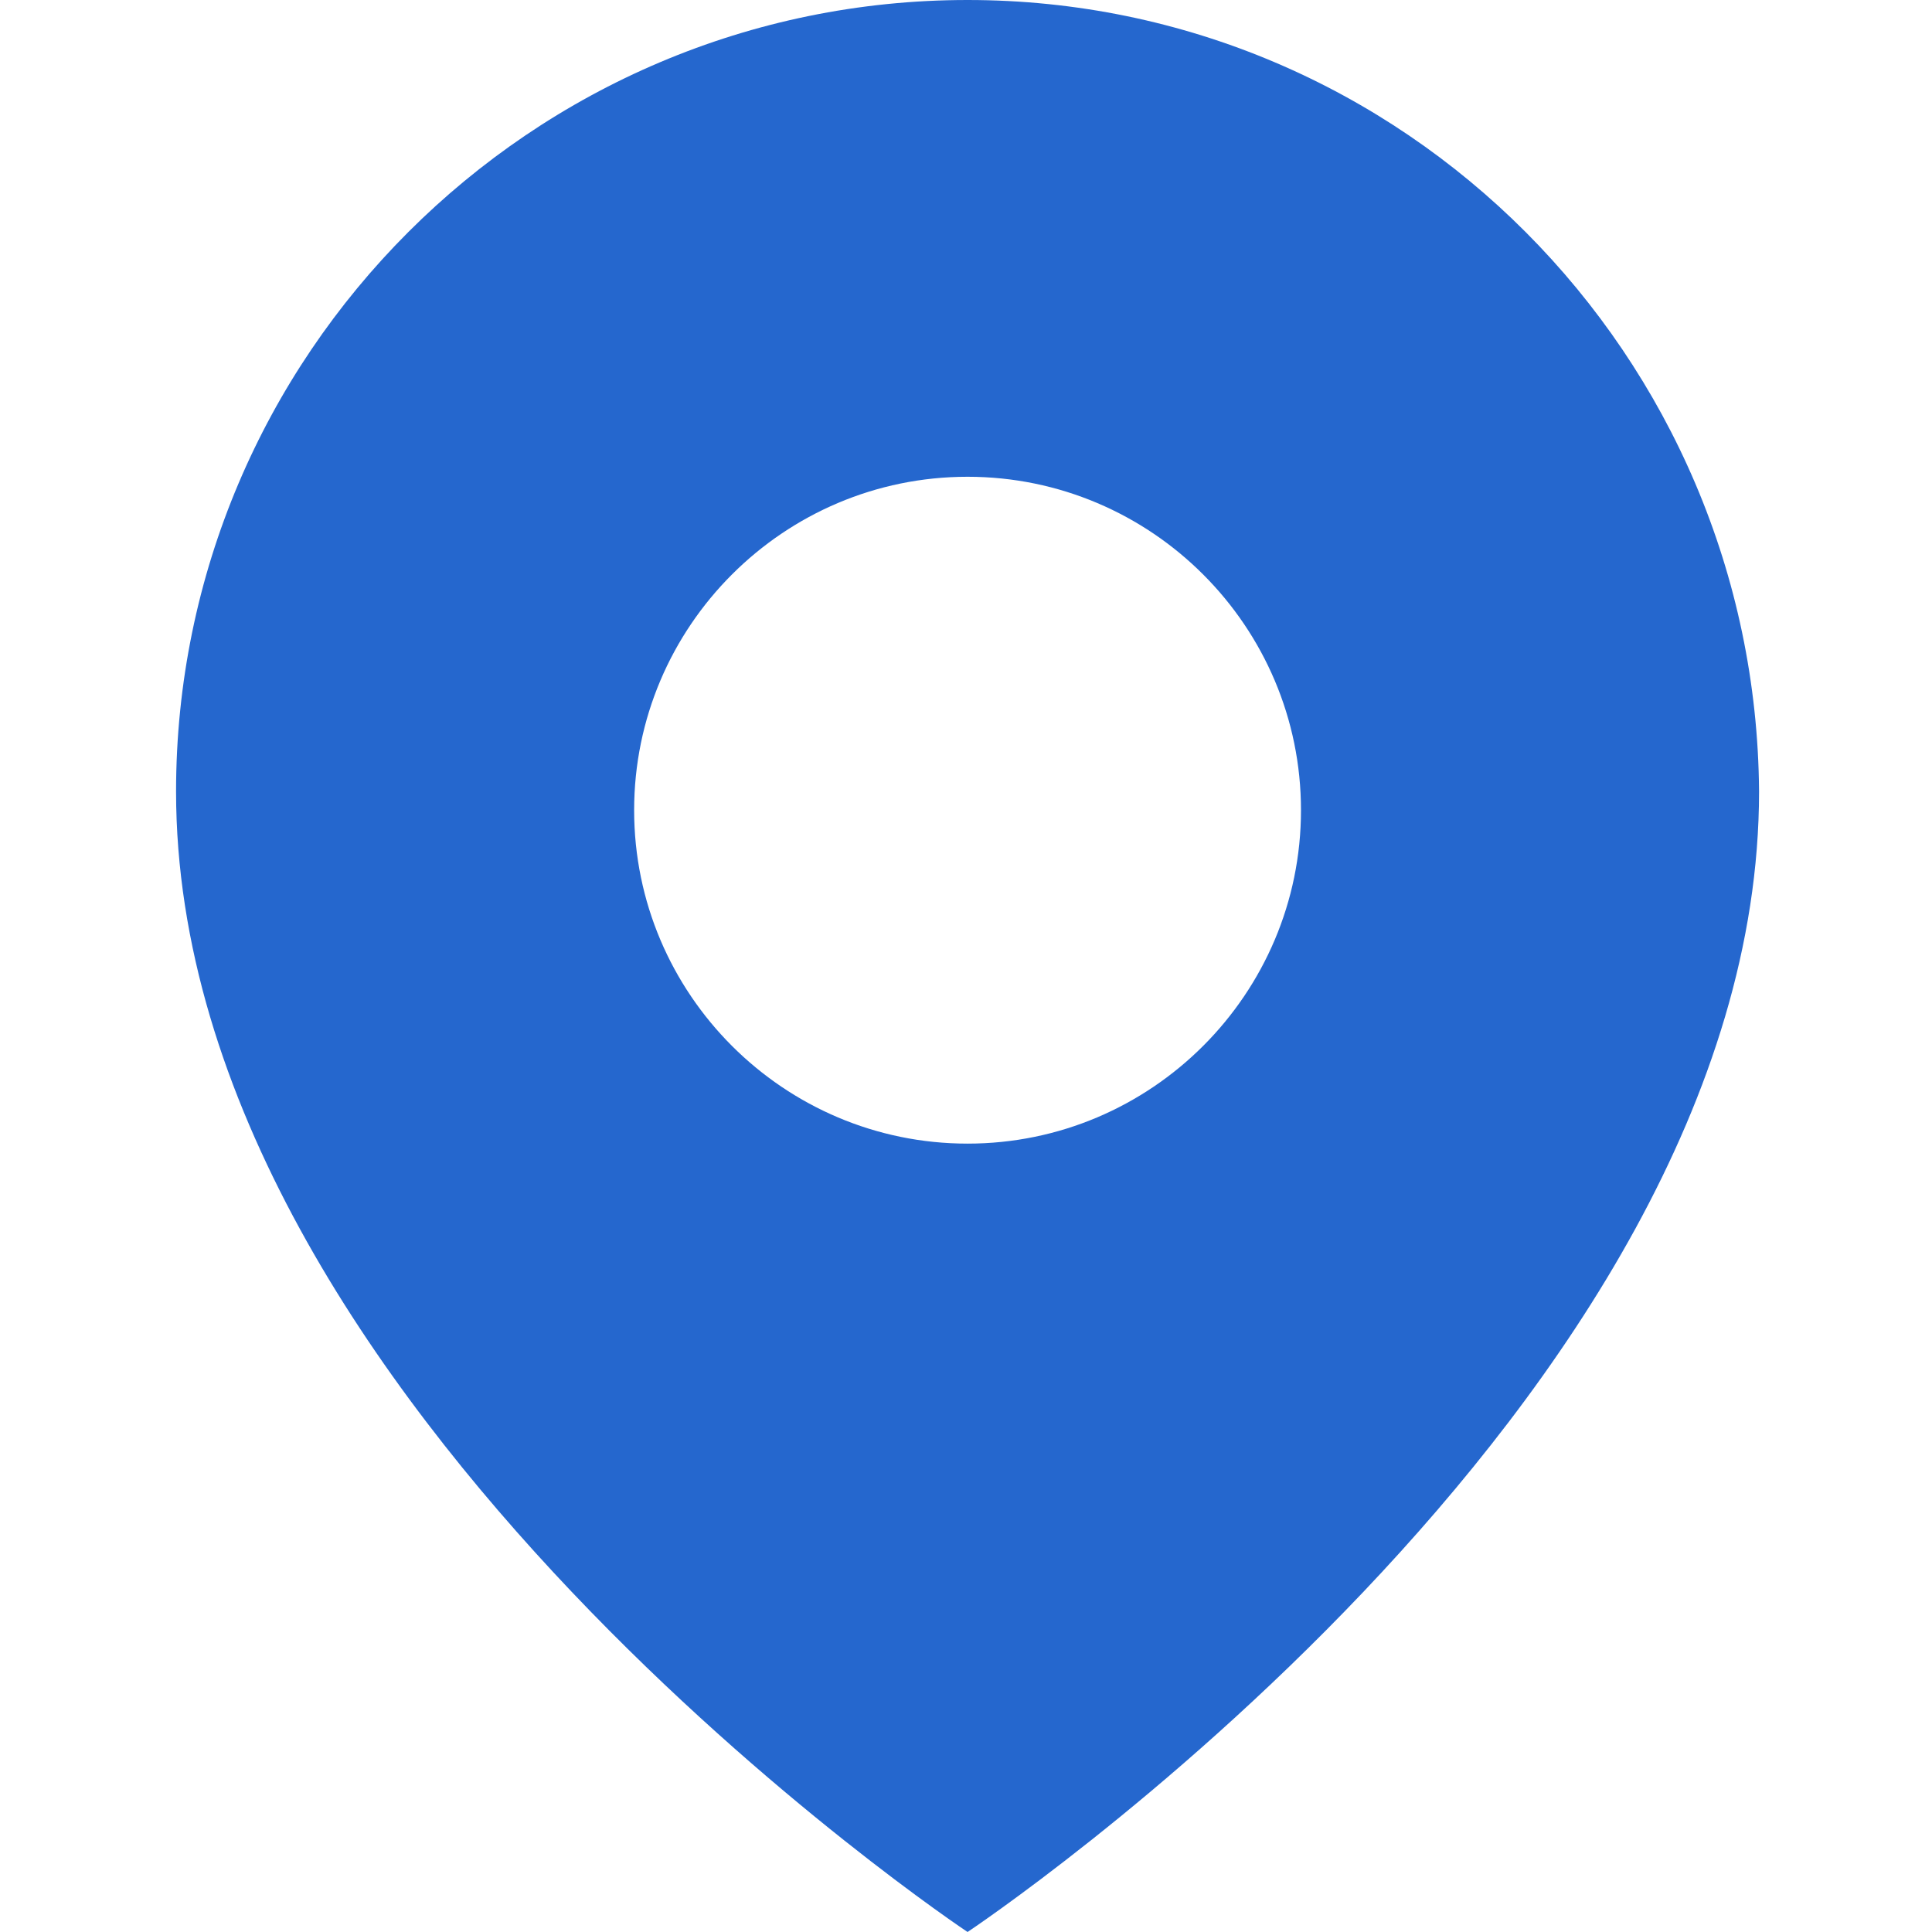
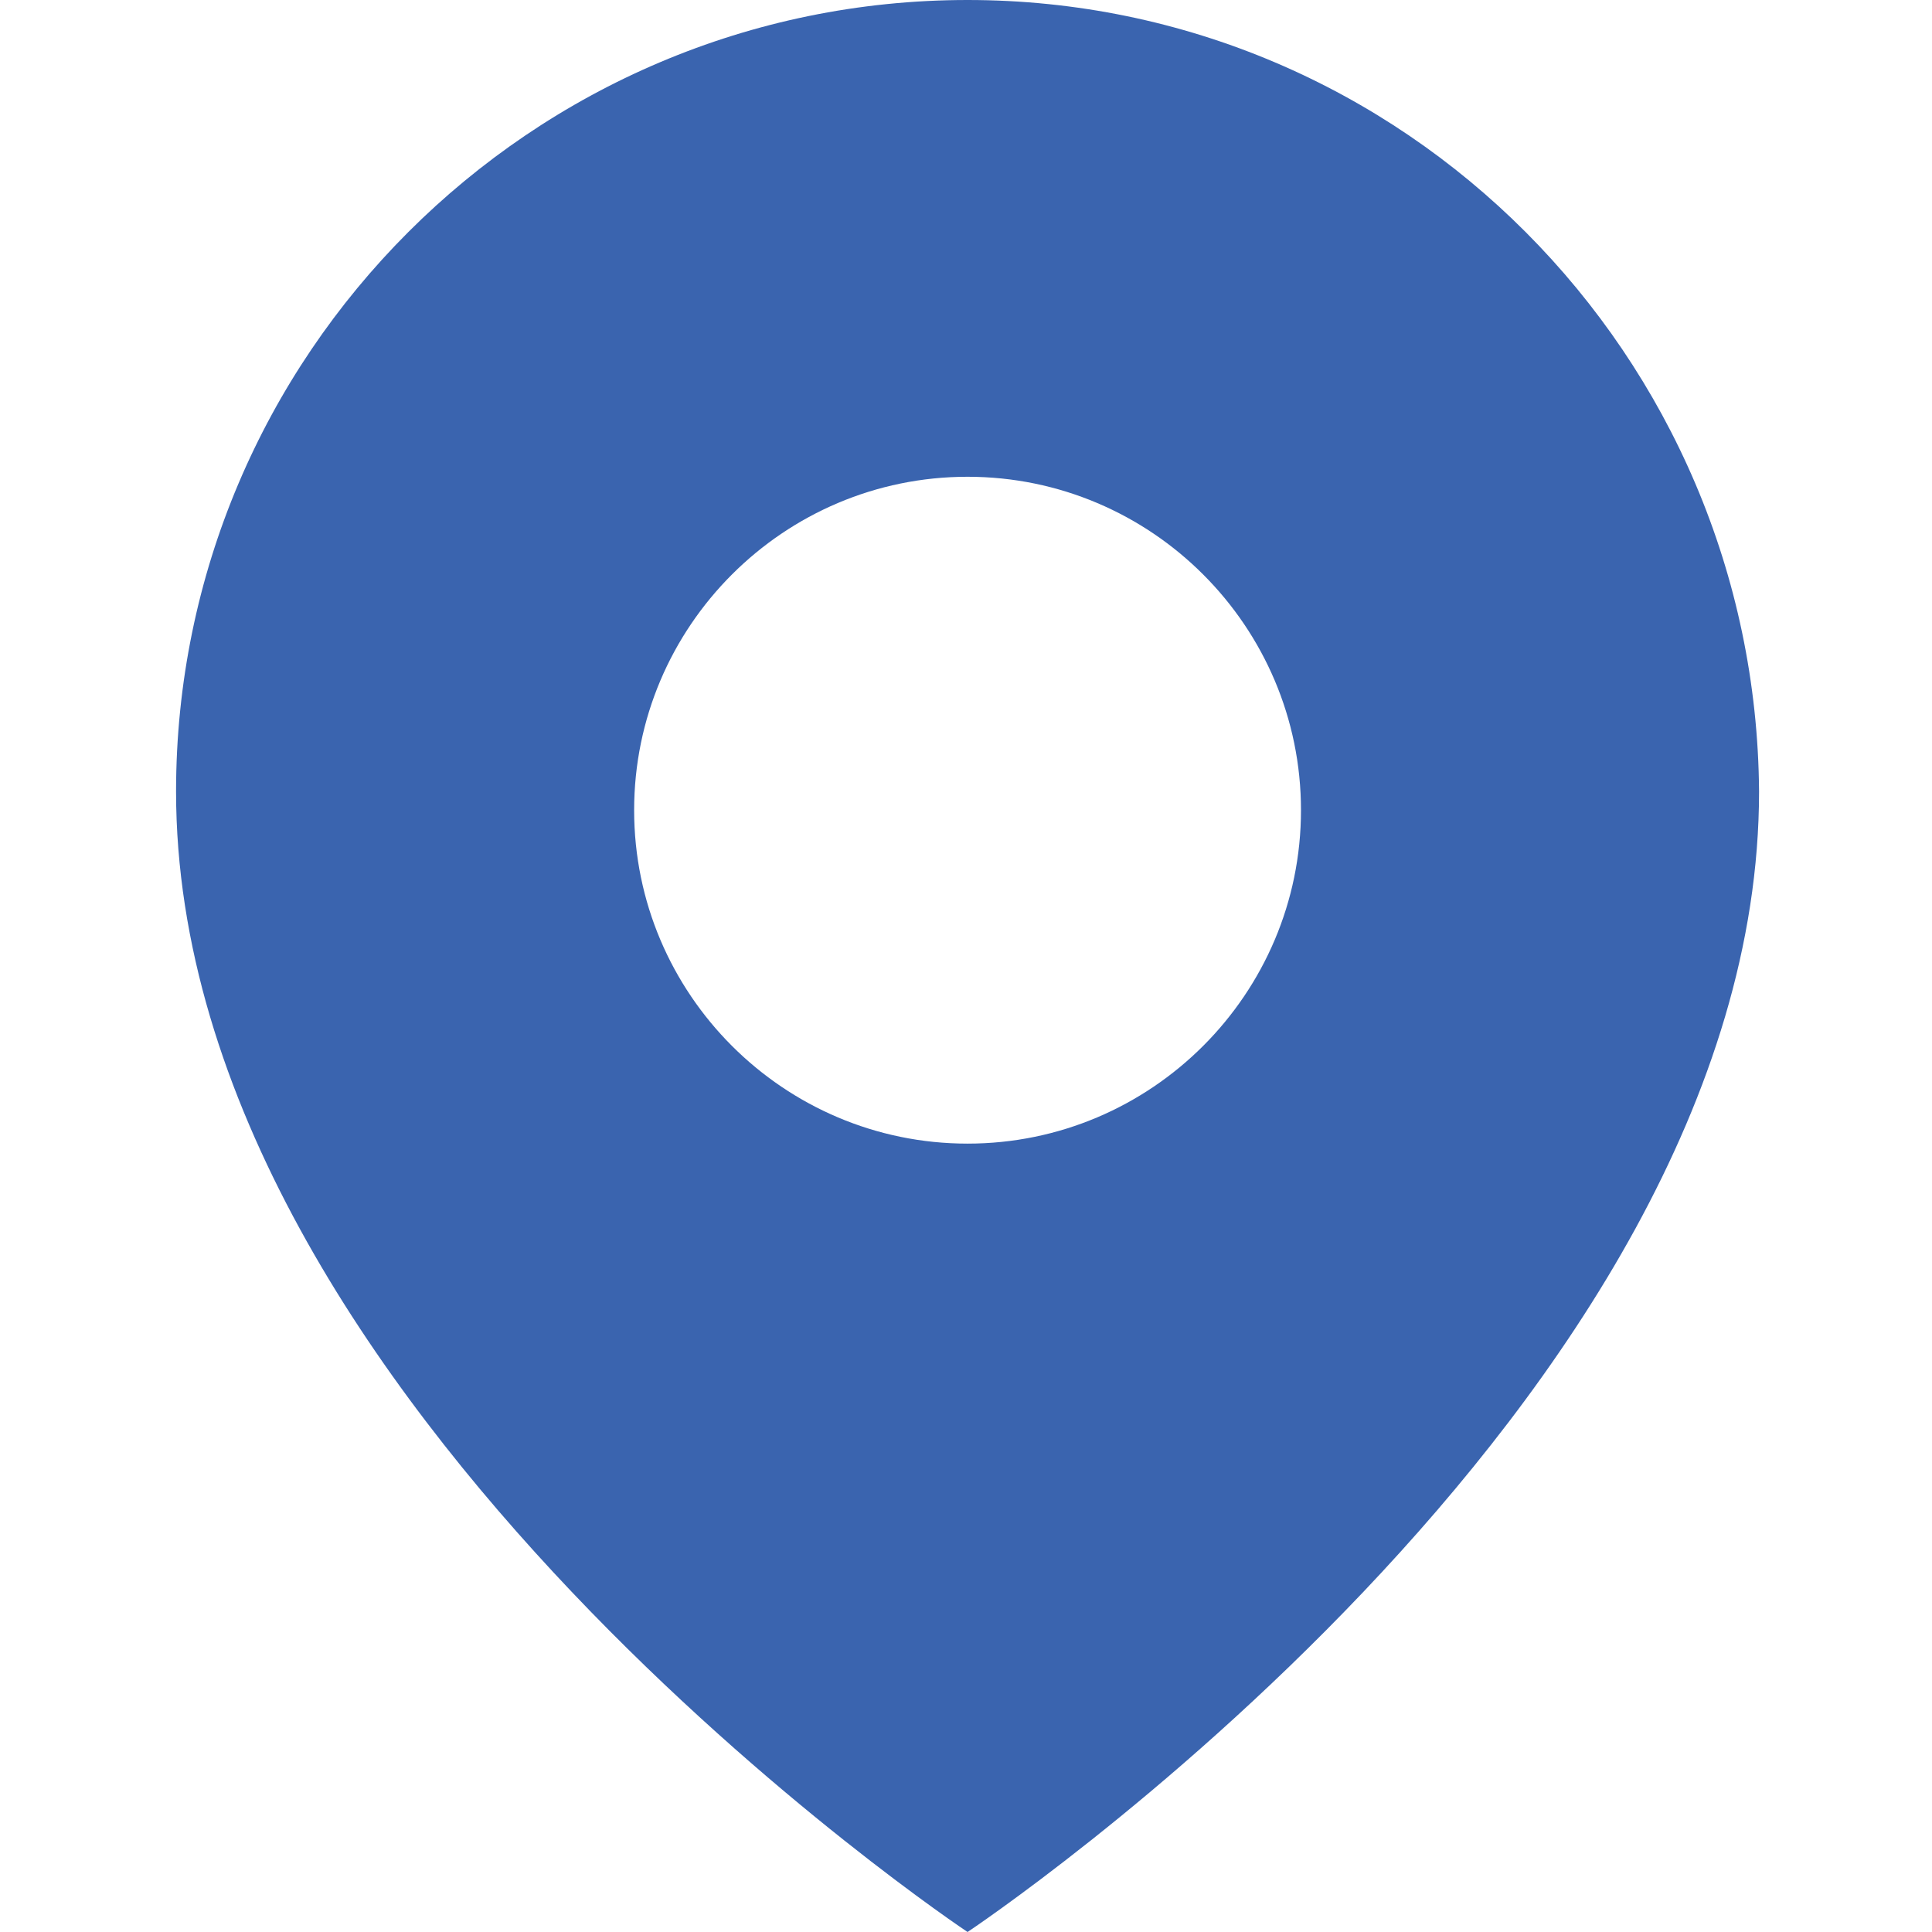
<svg xmlns="http://www.w3.org/2000/svg" width="50" height="50" version="1.1" id="Laag_1" x="0px" y="0px" viewBox="0 0 50.7 62" style="enable-background:new 0 0 50.7 62;" xml:space="preserve">
  <style type="text/css">
- 	.st0{fill:#2567ce;}
+ 	.st0{fill:#3A64AF;}
</style>
  <path class="st0" d="M25.4,0C11.4,0,0,11.4,0,25.4C0,45.1,25.4,62,25.4,62s25.4-16.9,25.4-36.6C50.7,11.4,39.4,0,25.4,0z M25.4,36.7  c-5.9,0-10.7-4.8-10.7-10.7s4.8-10.7,10.7-10.7S36.1,20.1,36.1,26S31.3,36.7,25.4,36.7z" />
</svg>
